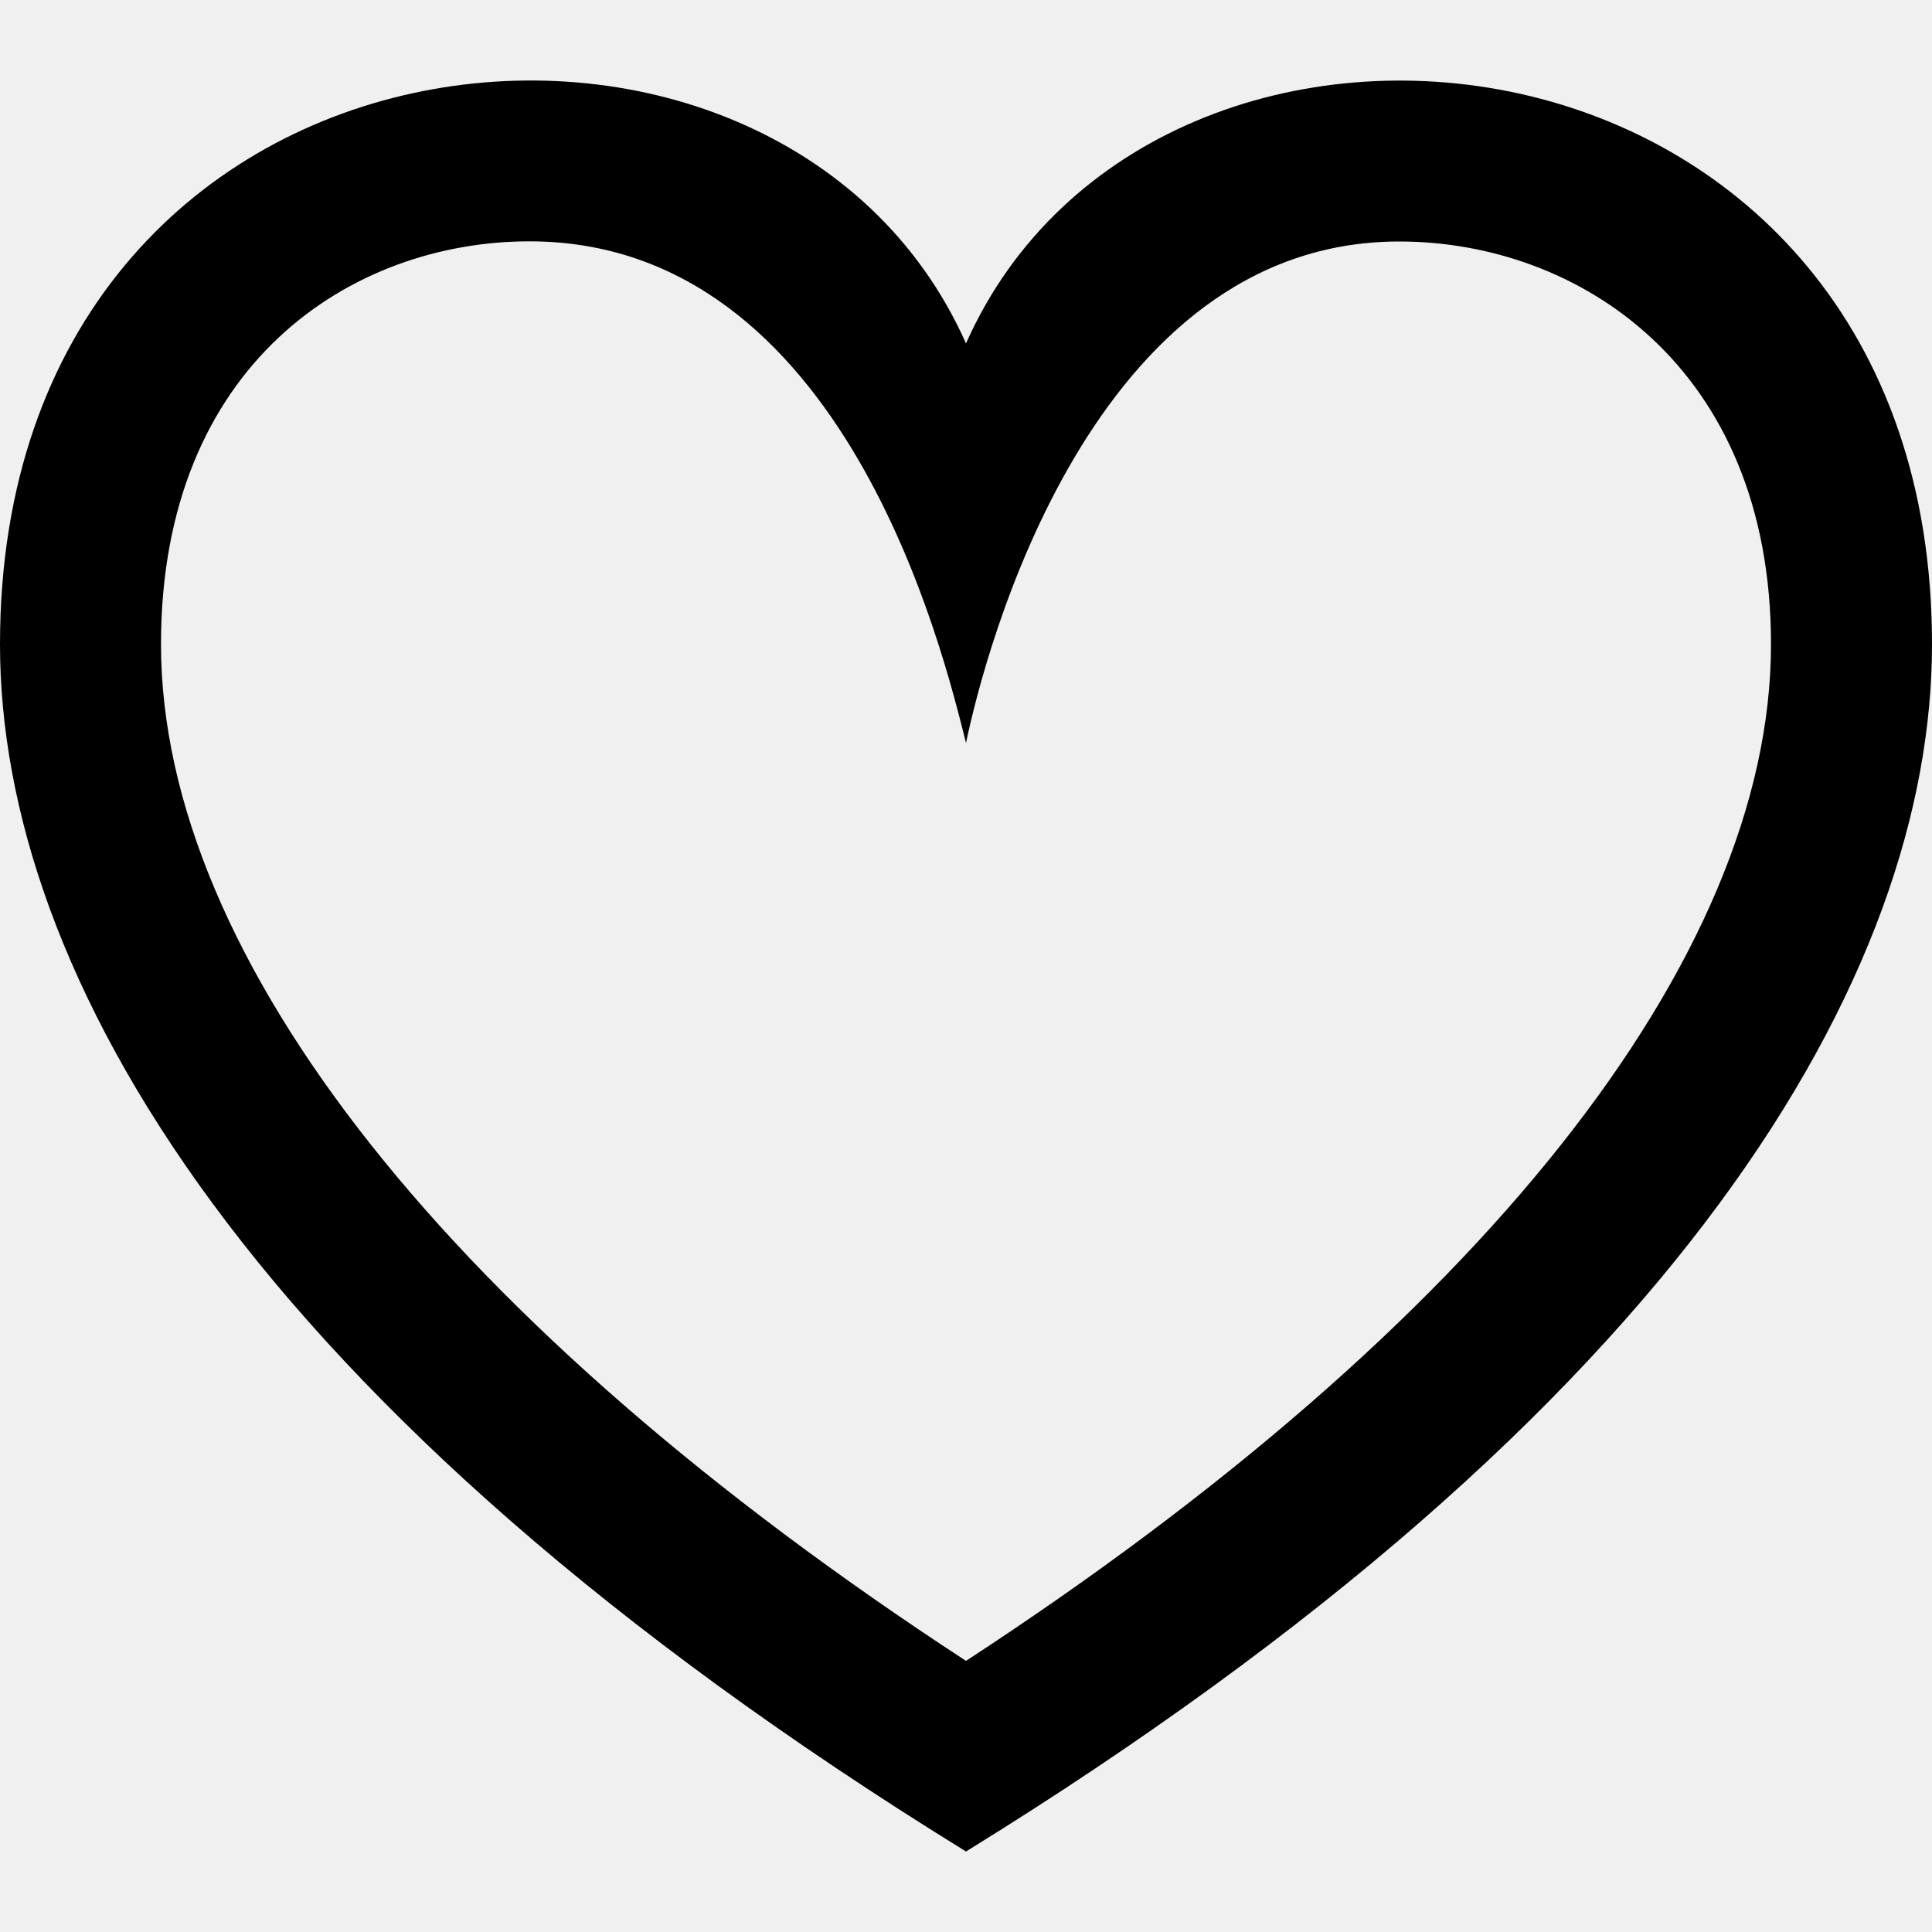
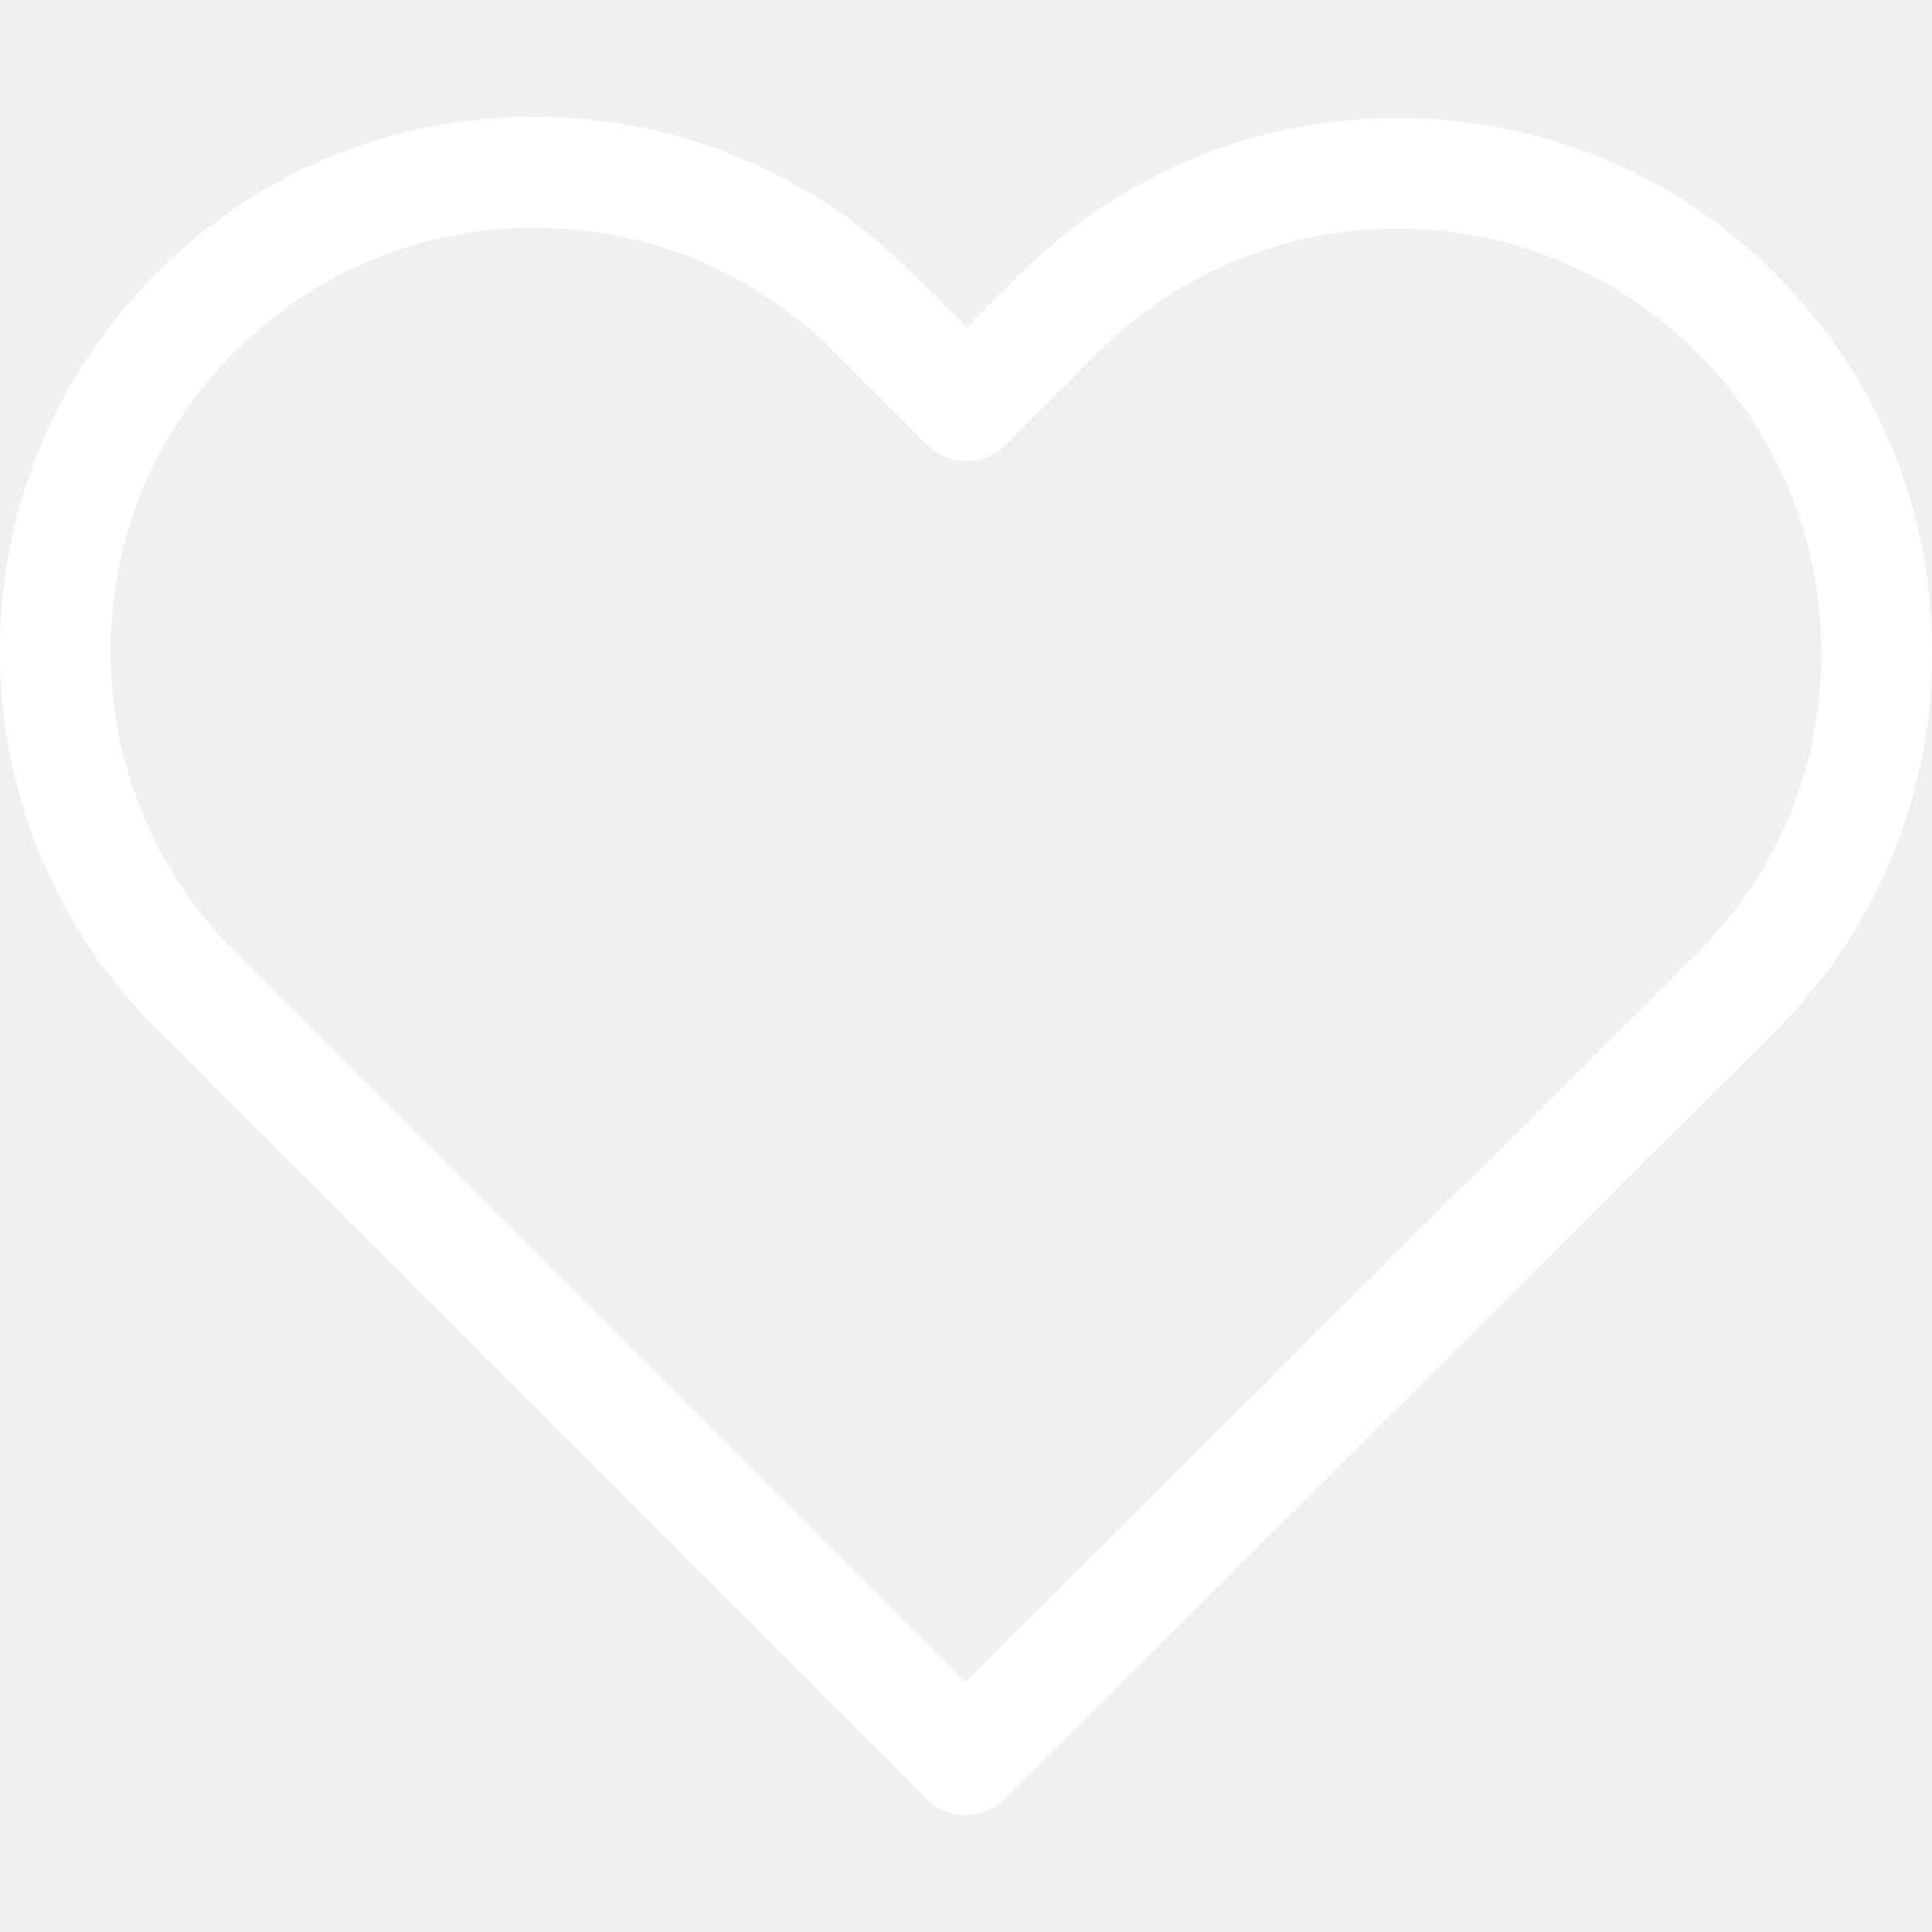
- <svg xmlns="http://www.w3.org/2000/svg" width="24" height="24" viewBox="0 0 24 24">
-   <path d="M12 9.229c.234-1.12 1.547-6.229 5.382-6.229 2.22 0 4.618 1.551 4.618 5.003 0 3.907-3.627 8.47-10 12.629-6.373-4.159-10-8.722-10-12.629 0-3.484 2.369-5.005 4.577-5.005 3.923 0 5.145 5.126 5.423 6.231zm-12-1.226c0 4.068 3.06 9.481 12 14.997 8.94-5.516 12-10.929 12-14.997 0-7.962-9.648-9.028-12-3.737-2.338-5.262-12-4.27-12 3.737z" />
+ <svg xmlns="http://www.w3.org/2000/svg" version="1.1" id="Capa_1" x="0px" y="0px" viewBox="0 0 471.701 471.701" style="enable-background:new 0 0 471.701 471.701;" xml:space="preserve" width="512px" height="512px" class="">
+   <g>
+     <g>
+       <path d="M433.601,67.001c-24.7-24.7-57.4-38.2-92.3-38.2s-67.7,13.6-92.4,38.3l-12.9,12.9l-13.1-13.1   c-24.7-24.7-57.6-38.4-92.5-38.4c-34.8,0-67.6,13.6-92.2,38.2c-24.7,24.7-38.3,57.5-38.2,92.4c0,34.9,13.7,67.6,38.4,92.3   l187.8,187.8c2.6,2.6,6.1,4,9.5,4c3.4,0,6.9-1.3,9.5-3.9l188.2-187.5c24.7-24.7,38.3-57.5,38.3-92.4   C471.801,124.501,458.301,91.701,433.601,67.001z M414.401,232.701l-178.7,178l-178.3-178.3c-19.6-19.6-30.4-45.6-30.4-73.3   s10.7-53.7,30.3-73.2c19.5-19.5,45.5-30.3,73.1-30.3c27.7,0,53.8,10.8,73.4,30.4l22.6,22.6c5.3,5.3,13.8,5.3,19.1,0l22.4-22.4   c19.6-19.6,45.7-30.4,73.3-30.4c27.6,0,53.6,10.8,73.2,30.3c19.6,19.6,30.3,45.6,30.3,73.3   C444.801,187.101,434.001,213.101,414.401,232.701z" data-original="#000000" class="active-path" data-old_color="#ffffff" fill="#ffffff" />
+     </g>
+   </g>
</svg>
